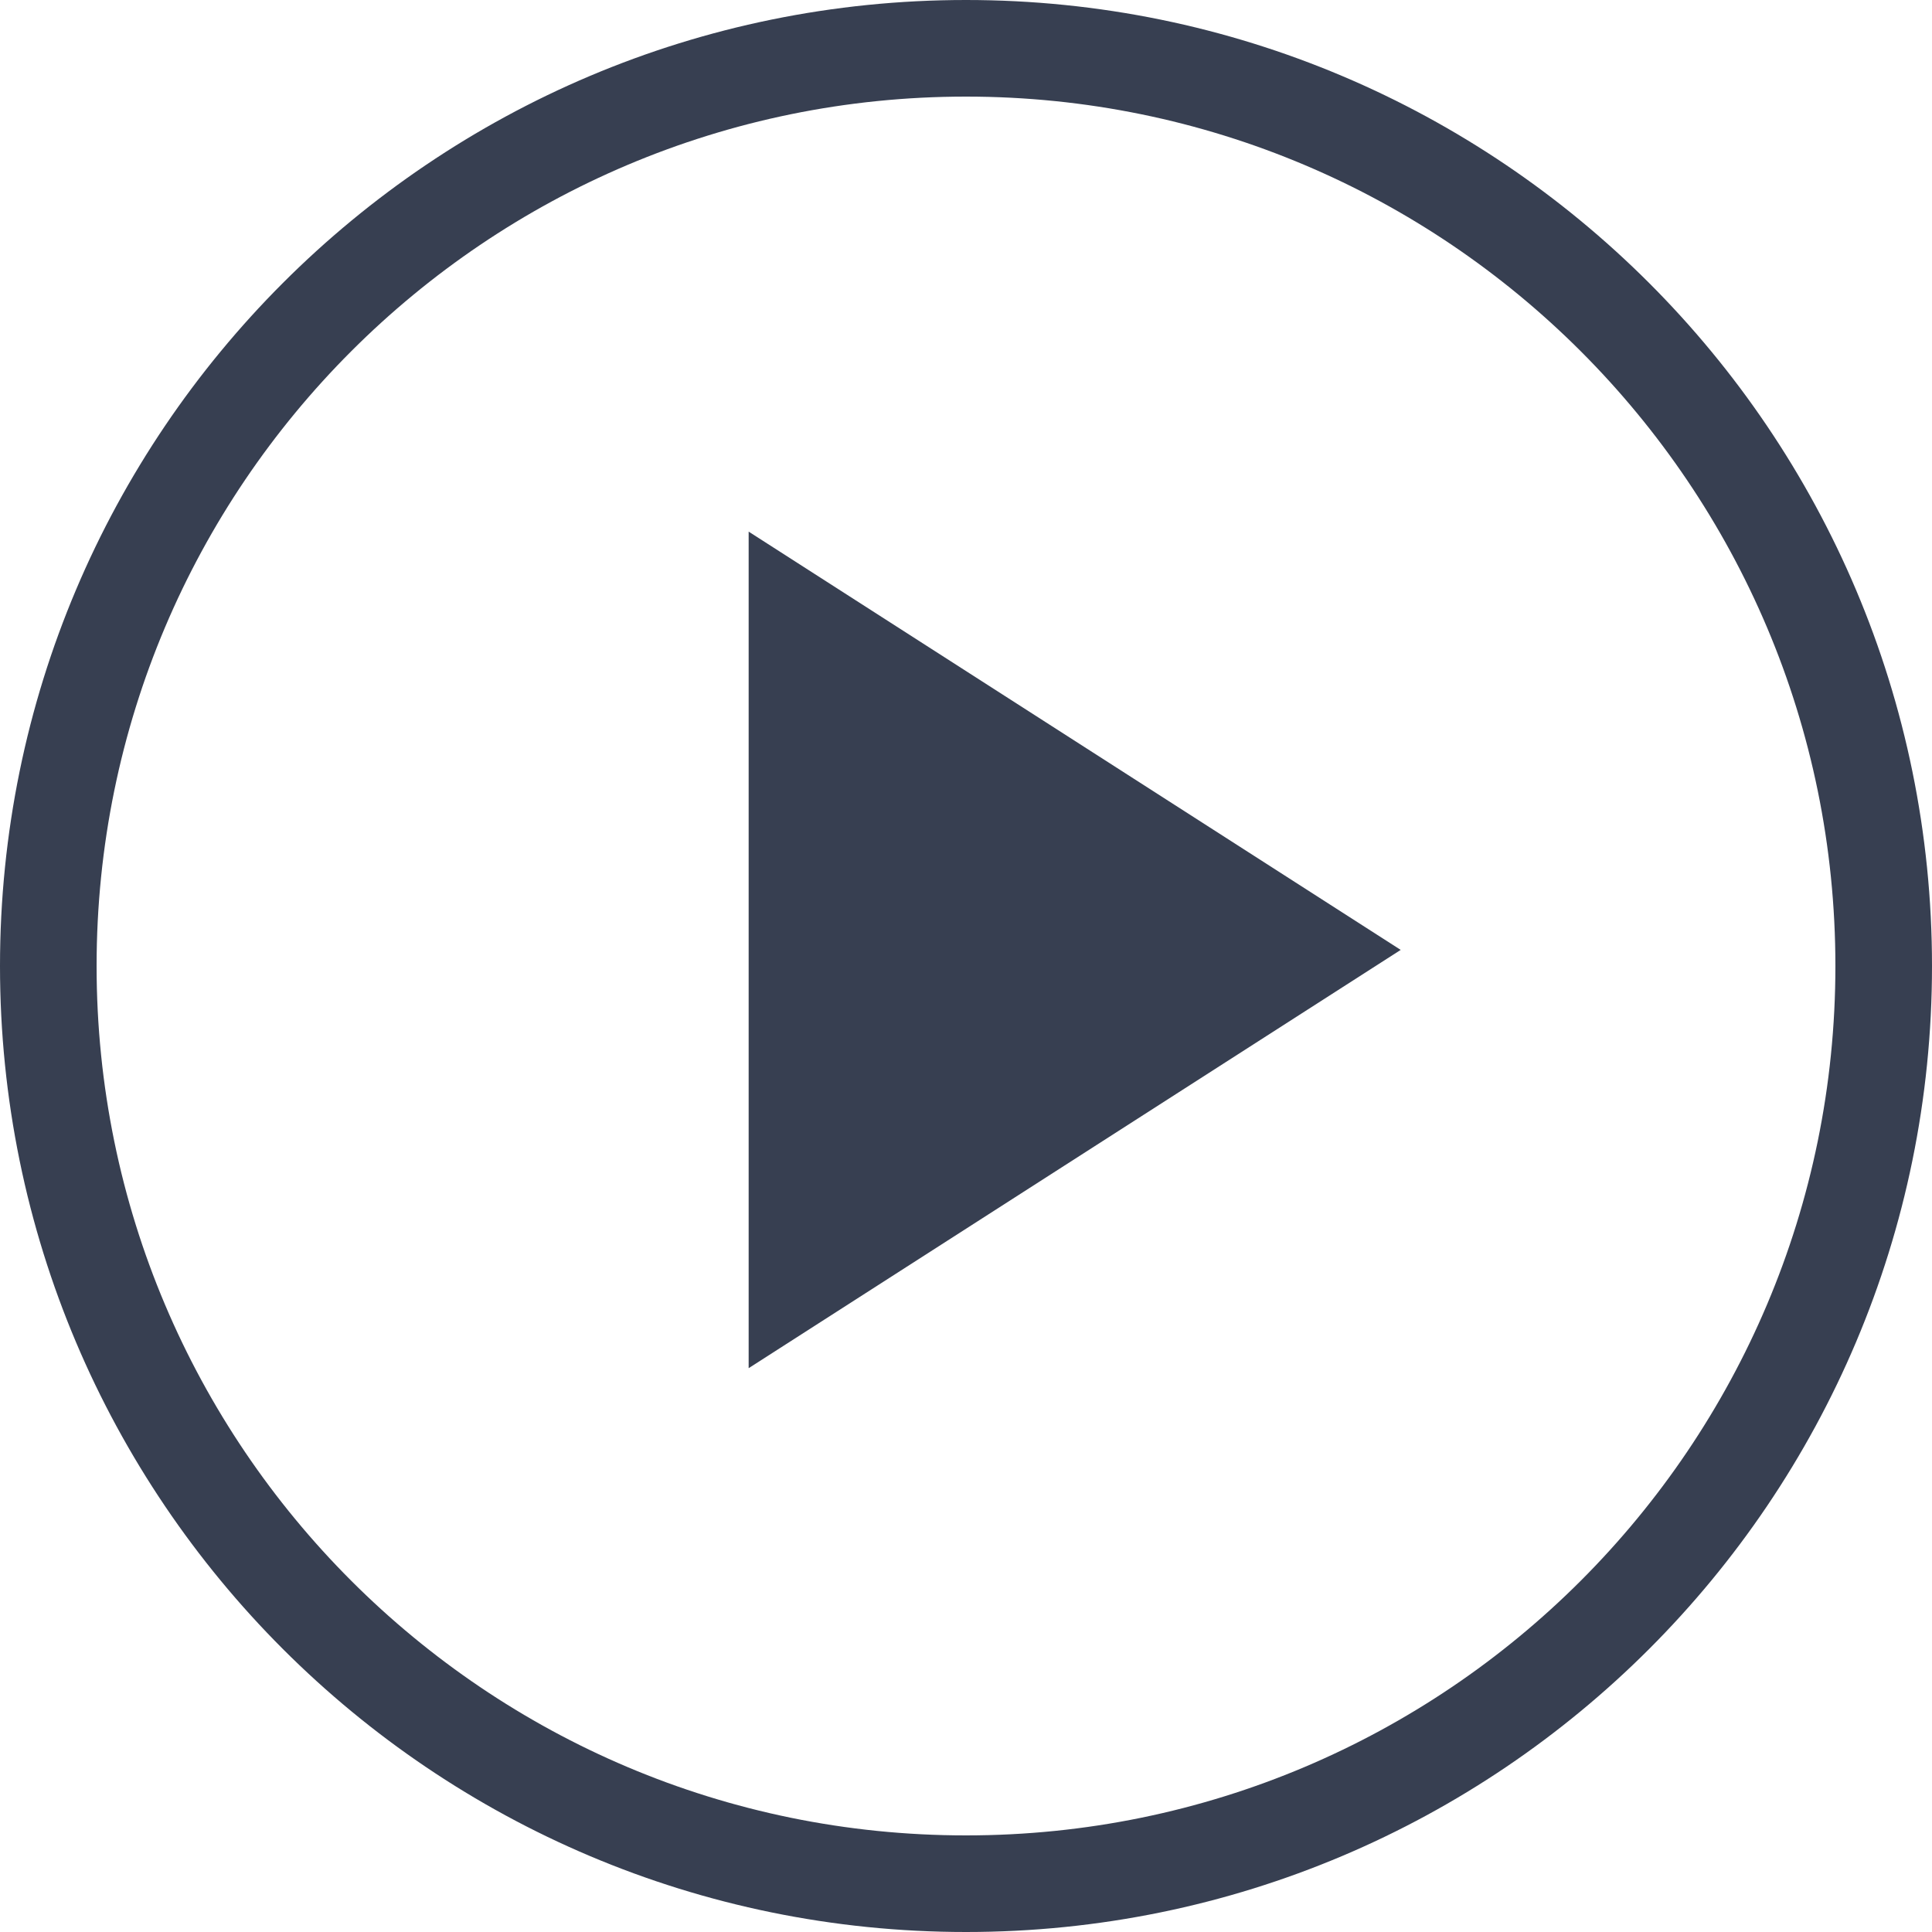
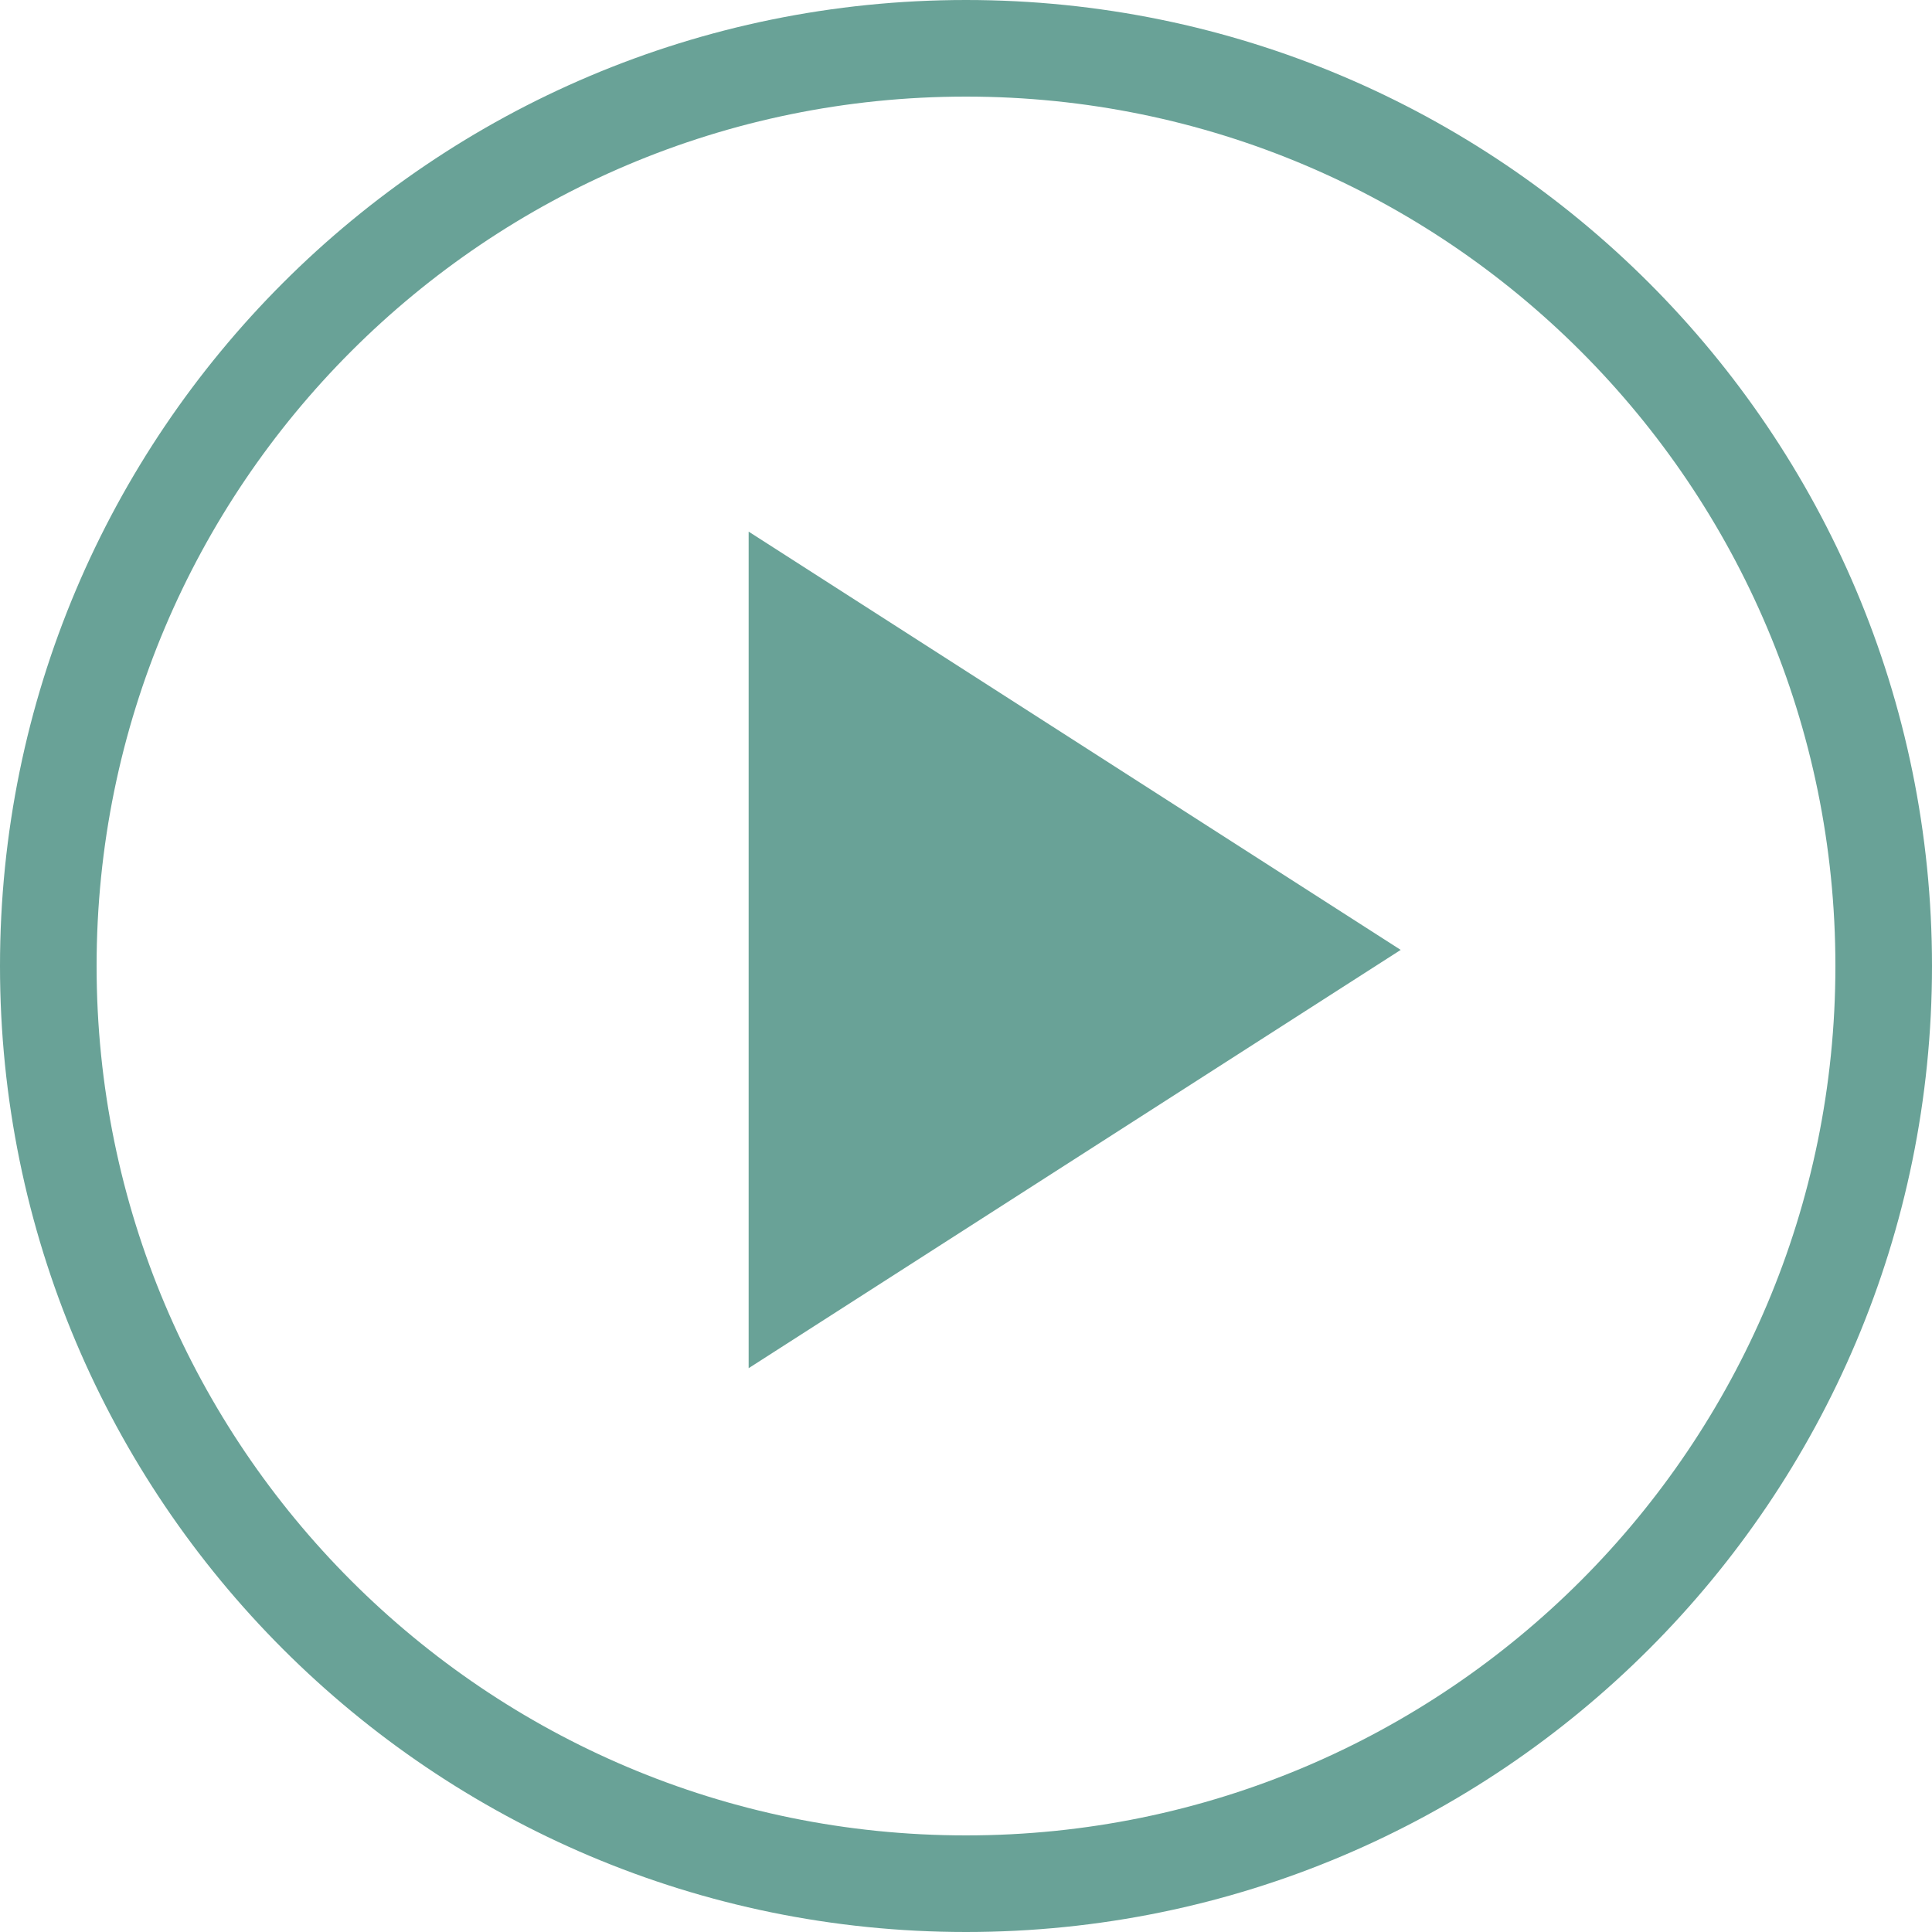
<svg xmlns="http://www.w3.org/2000/svg" width="60" height="60" viewBox="0 0 60 60" fill="none">
-   <path d="M43.5 29.5L23.25 42.49L23.25 16.51L43.5 29.5Z" fill="#373F51" />
-   <circle cx="30" cy="30" r="28.5" stroke="#373F51" stroke-width="3" />
+   <path d="M43.5 29.5L23.25 42.49L23.25 16.51L43.5 29.5Z" fill="#69A297" />
+   <circle cx="30" cy="30" r="28.5" stroke="#69A297" stroke-width="3" />
</svg>
